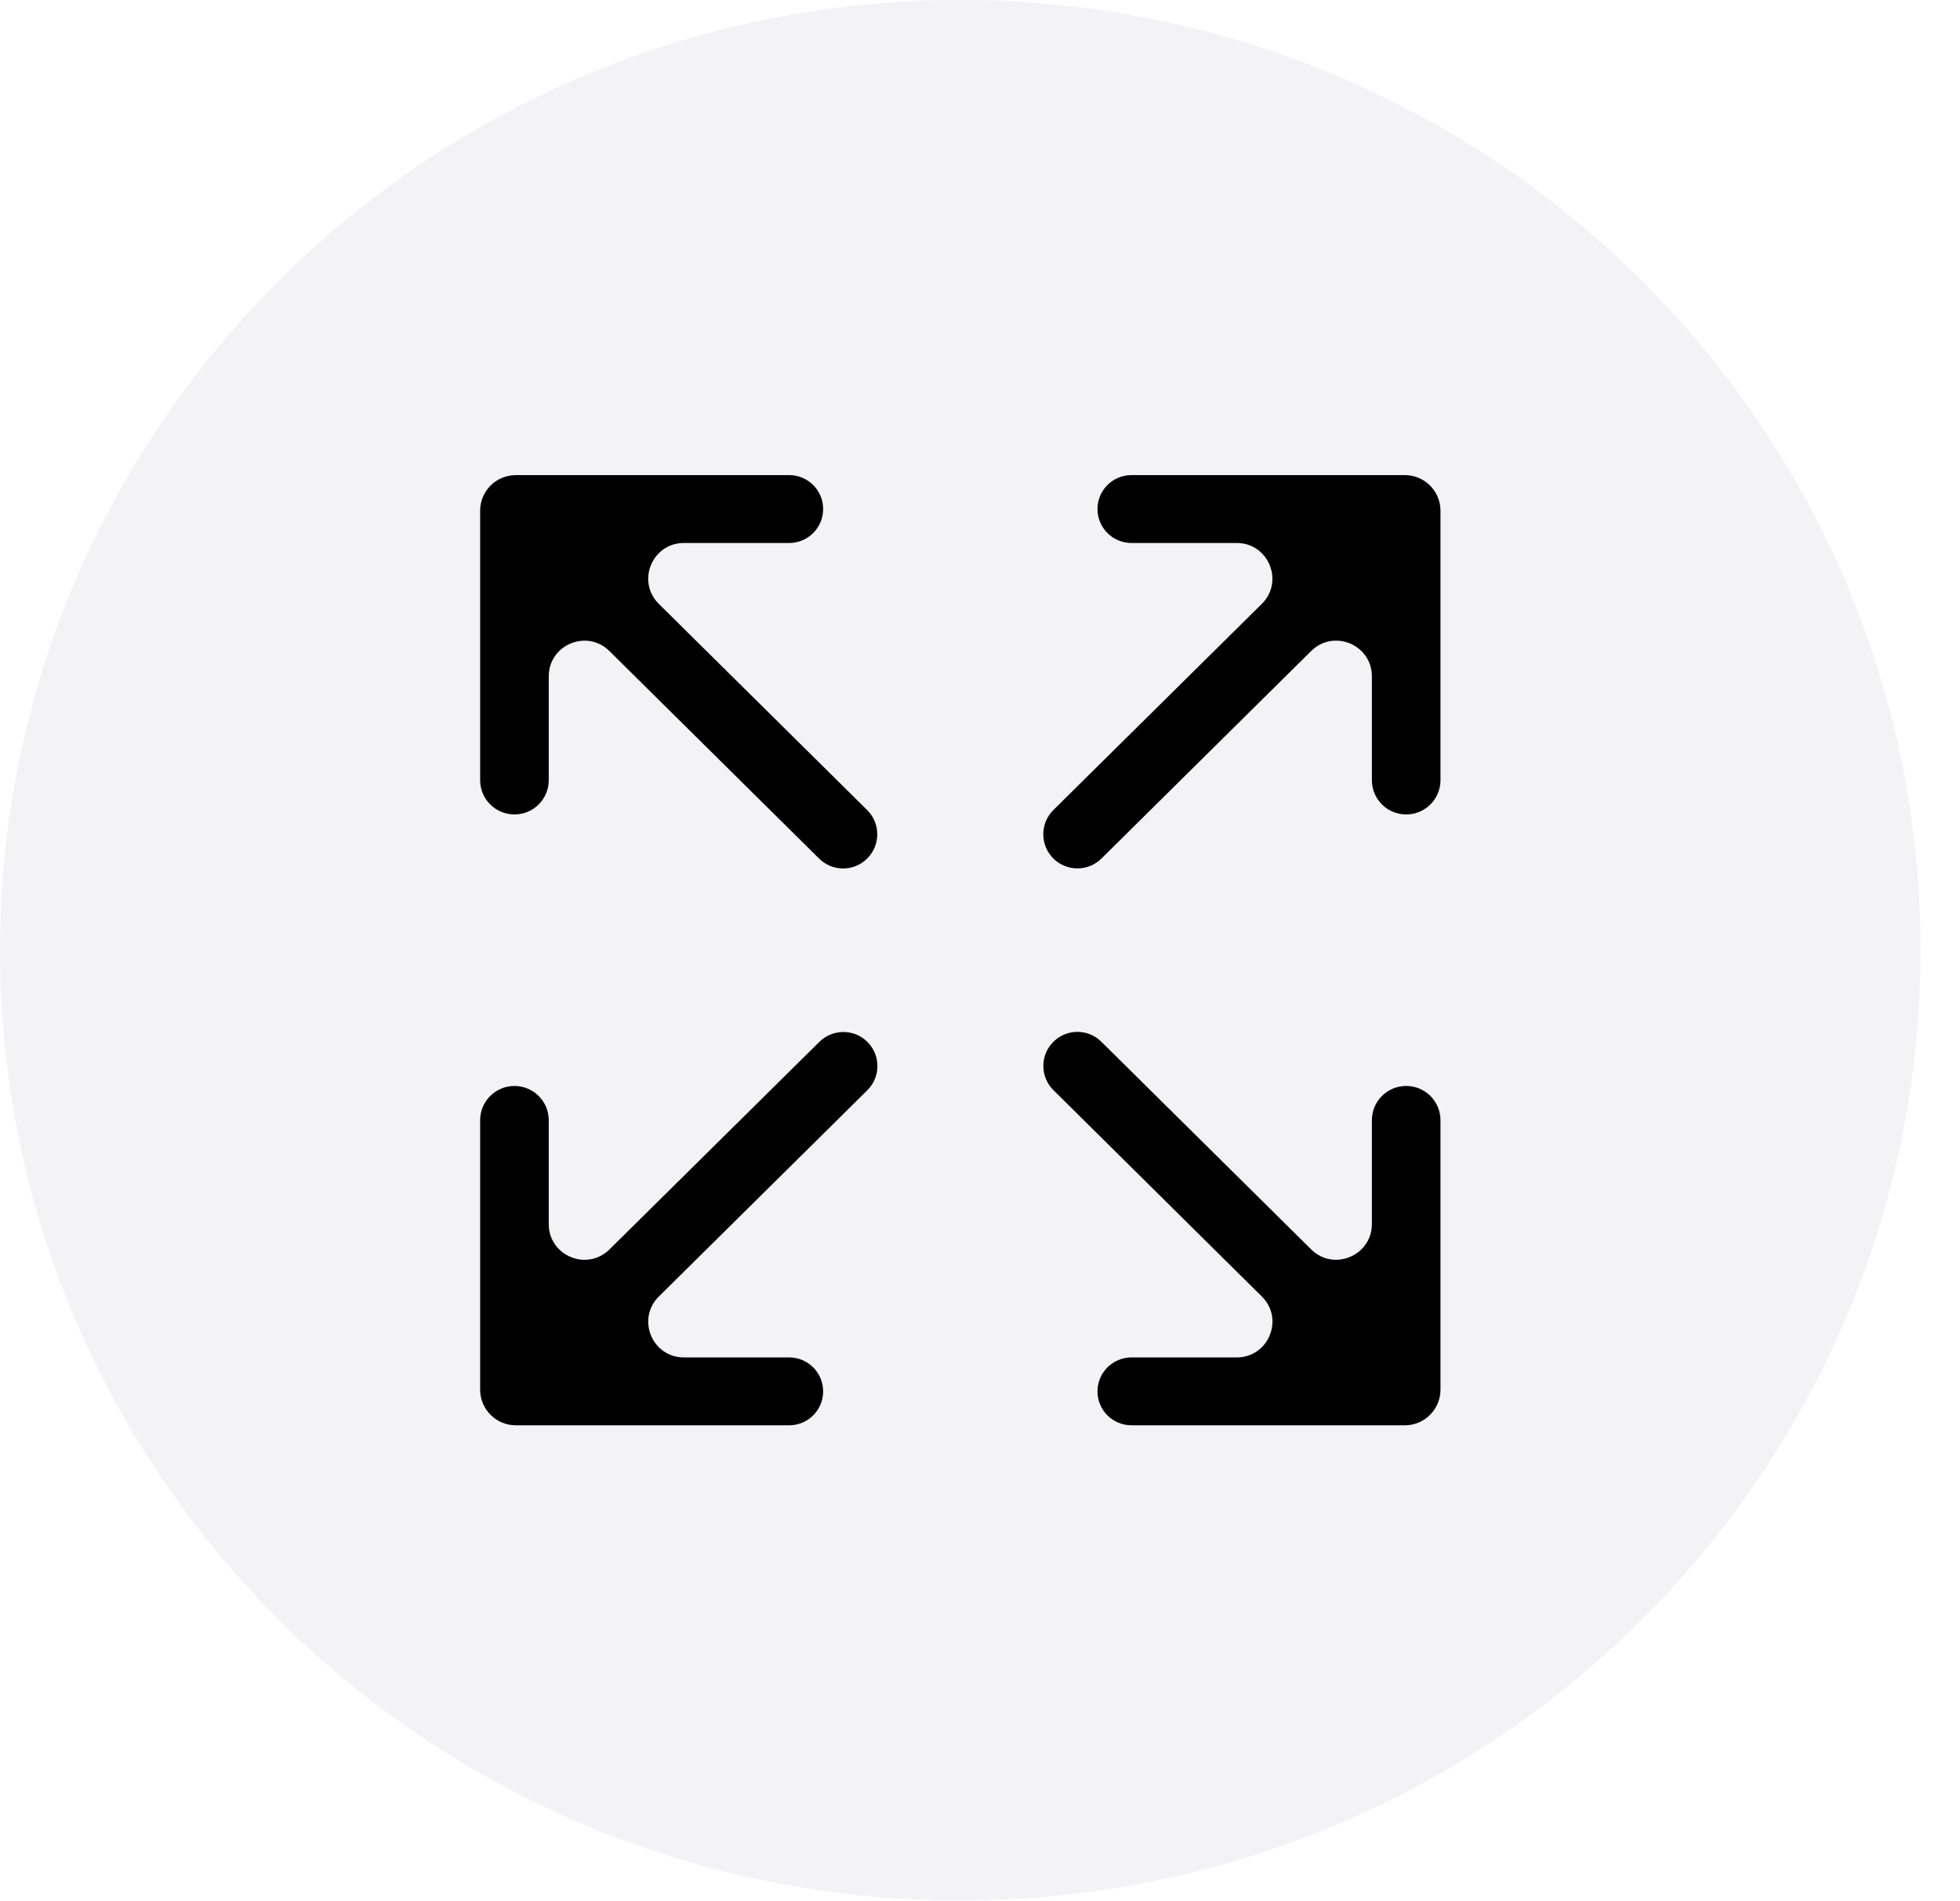
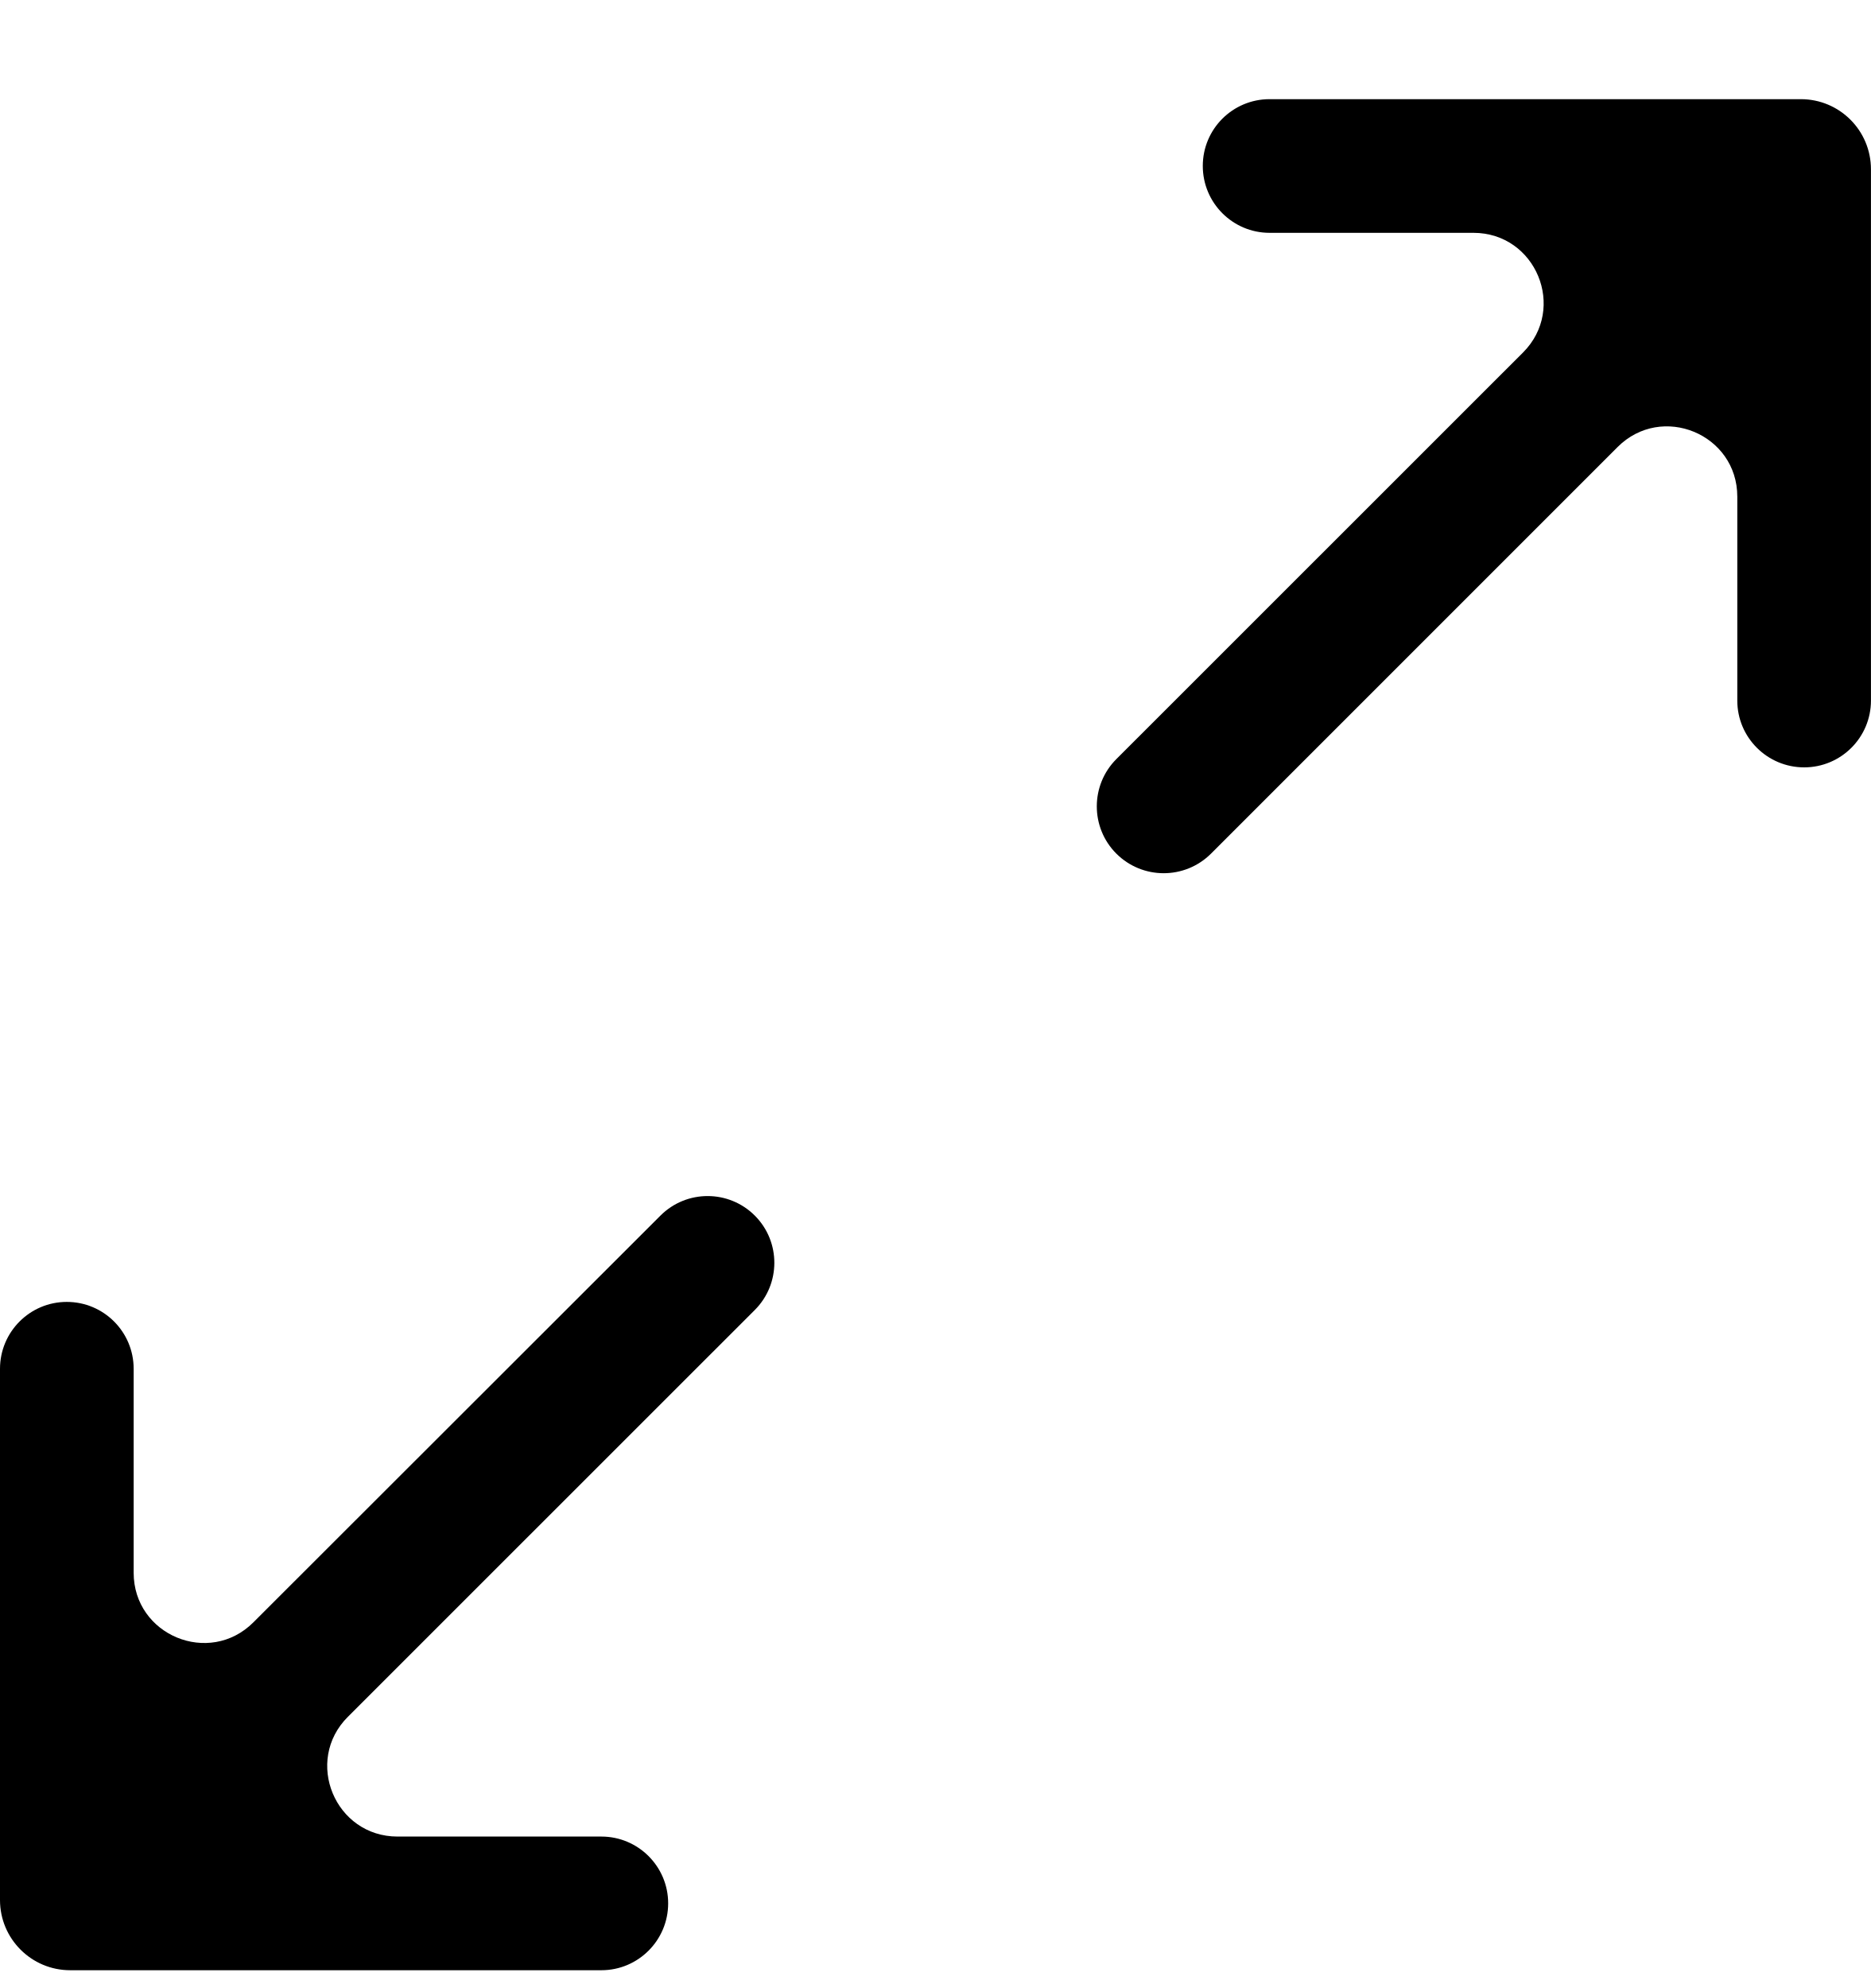
- <svg xmlns="http://www.w3.org/2000/svg" width="33" height="32" viewBox="0 0 33 32" fill="none">
-   <ellipse cx="16.168" cy="16" rx="16.168" ry="16" fill="#F3F3F5" />
-   <path fillRule="evenodd" clipRule="evenodd" d="M19.05 9.143C18.734 9.143 18.478 8.887 18.478 8.571C18.478 8.256 18.734 8 19.05 8H23.653C23.984 8 24.253 8.269 24.253 8.6V13.137C24.253 13.456 23.994 13.714 23.675 13.714C23.356 13.714 23.098 13.456 23.098 13.137V11.389C23.098 10.856 22.455 10.587 22.076 10.962L18.545 14.456C18.321 14.678 17.959 14.678 17.735 14.456C17.509 14.23 17.509 13.864 17.736 13.639L21.244 10.169C21.625 9.792 21.358 9.143 20.822 9.143H19.05ZM13.796 17.543C14.02 17.322 14.381 17.322 14.604 17.544C14.83 17.769 14.829 18.134 14.603 18.358L11.093 21.831C10.712 22.208 10.979 22.857 11.515 22.857H13.287C13.603 22.857 13.859 23.113 13.859 23.429C13.859 23.744 13.603 24 13.287 24H8.684C8.353 24 8.084 23.731 8.084 23.4V18.863C8.084 18.544 8.343 18.286 8.662 18.286C8.981 18.286 9.239 18.544 9.239 18.863V20.612C9.239 21.145 9.882 21.413 10.261 21.039L13.796 17.543Z" fill="currentColor" />
-   <path fillRule="evenodd" clipRule="evenodd" d="M9.239 13.137C9.239 13.456 8.981 13.714 8.662 13.714C8.343 13.714 8.084 13.456 8.084 13.137L8.084 8.6C8.084 8.269 8.353 8 8.684 8L13.287 8C13.603 8 13.859 8.256 13.859 8.571C13.859 8.887 13.603 9.143 13.287 9.143L11.515 9.143C10.979 9.143 10.712 9.792 11.093 10.169L14.6 13.64C14.828 13.865 14.827 14.233 14.599 14.458C14.375 14.679 14.015 14.679 13.791 14.457L10.261 10.963C9.882 10.588 9.239 10.856 9.239 11.389L9.239 13.137ZM17.736 18.356C17.509 18.131 17.51 17.764 17.738 17.54C17.961 17.32 18.32 17.32 18.543 17.541L22.076 21.038C22.454 21.413 23.098 21.144 23.098 20.611L23.098 18.863C23.098 18.544 23.356 18.286 23.675 18.286C23.994 18.286 24.253 18.544 24.253 18.863L24.253 23.4C24.253 23.731 23.984 24 23.653 24L19.05 24C18.734 24 18.478 23.744 18.478 23.429C18.478 23.113 18.734 22.857 19.05 22.857L20.823 22.857C21.359 22.857 21.626 22.208 21.245 21.831L17.736 18.356Z" fill="currentColor" />
+ <svg xmlns="http://www.w3.org/2000/svg" width="16" height="17" viewBox="0 0 16 17" fill="none">
+   <path fill-rule="evenodd" clip-rule="evenodd" d="M10.857 1.991C10.542 1.991 10.286 1.735 10.286 1.419C10.286 1.103 10.542 0.848 10.857 0.848H15.4C15.732 0.848 16 1.116 16 1.448V5.991C16 6.306 15.744 6.562 15.429 6.562C15.113 6.562 14.857 6.306 14.857 5.991V4.247C14.857 3.712 14.211 3.445 13.833 3.823L10.356 7.3C10.132 7.523 9.77 7.523 9.546 7.299C9.324 7.076 9.324 6.714 9.547 6.491L13.024 3.015C13.402 2.637 13.135 1.991 12.6 1.991H10.857ZM5.648 10.395C5.871 10.172 6.233 10.172 6.456 10.396C6.678 10.619 6.677 10.98 6.455 11.202L2.975 14.681C2.597 15.058 2.865 15.705 3.4 15.705H5.143C5.458 15.705 5.714 15.961 5.714 16.276C5.714 16.592 5.458 16.848 5.143 16.848H0.6C0.269 16.848 0 16.579 0 16.248V11.705C0 11.389 0.256 11.133 0.571 11.133C0.887 11.133 1.143 11.389 1.143 11.705V13.449C1.143 13.983 1.789 14.251 2.167 13.873L5.648 10.395Z" fill="currentColor" />
</svg>
